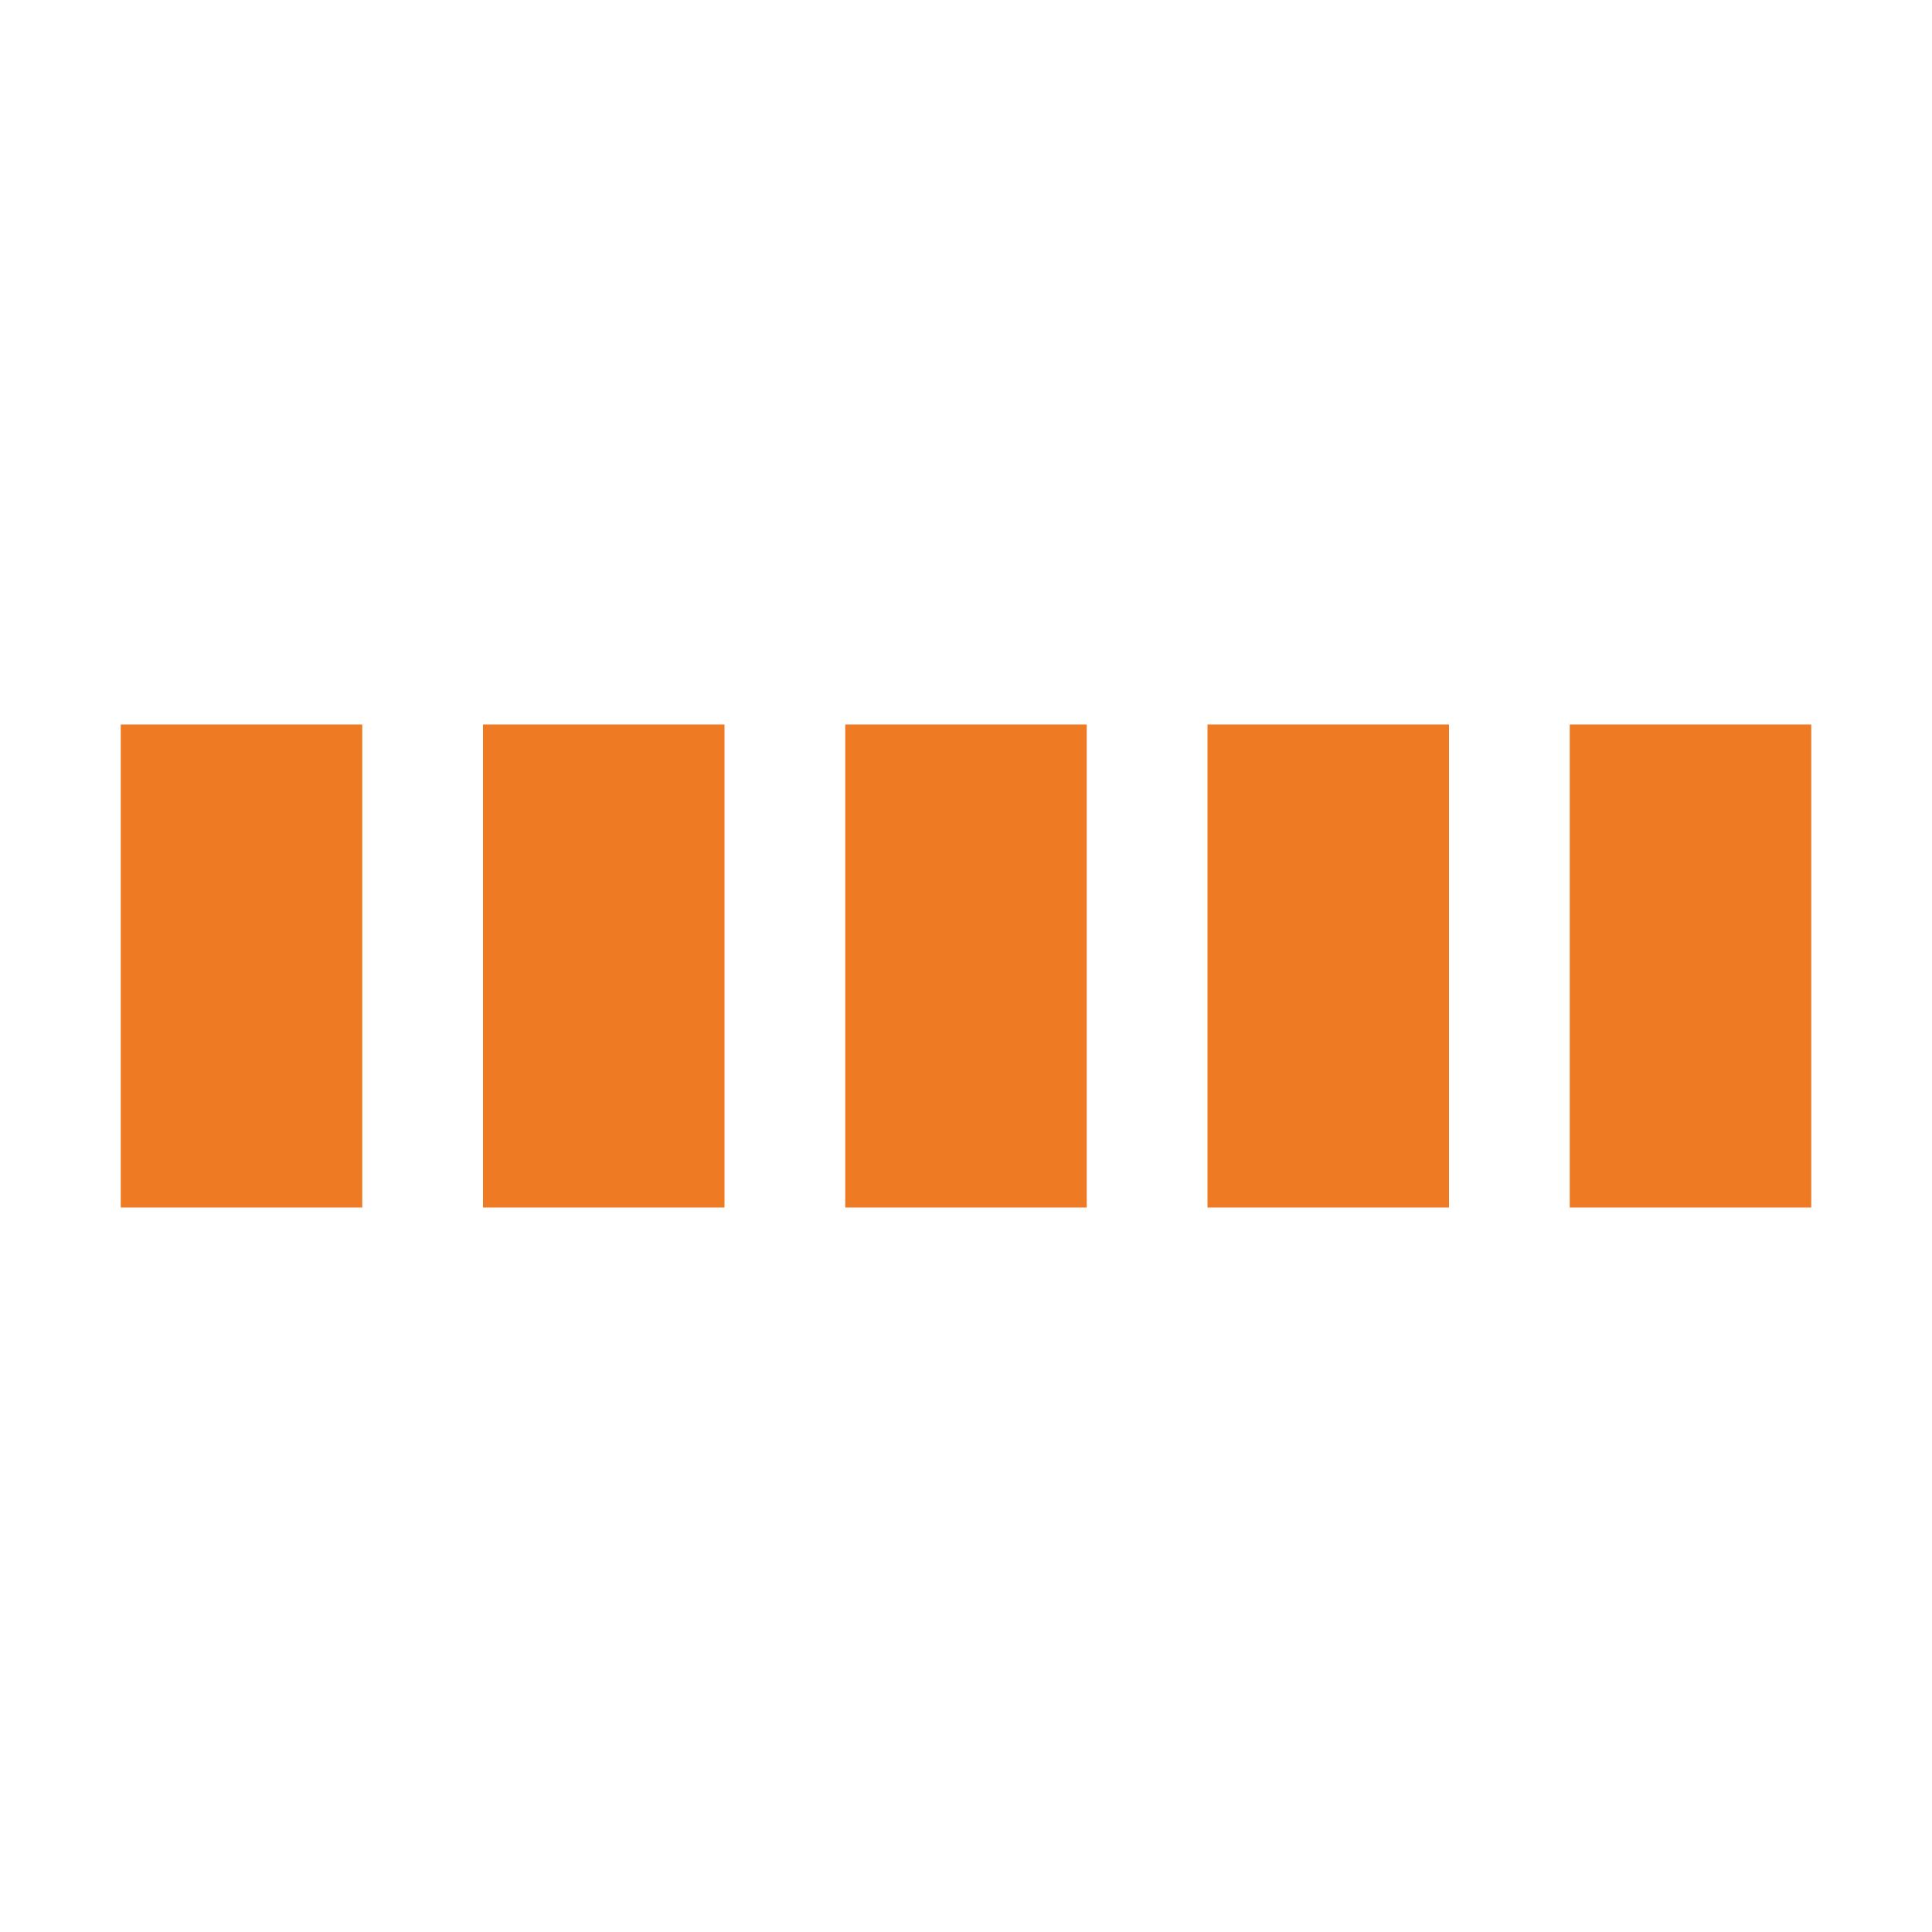
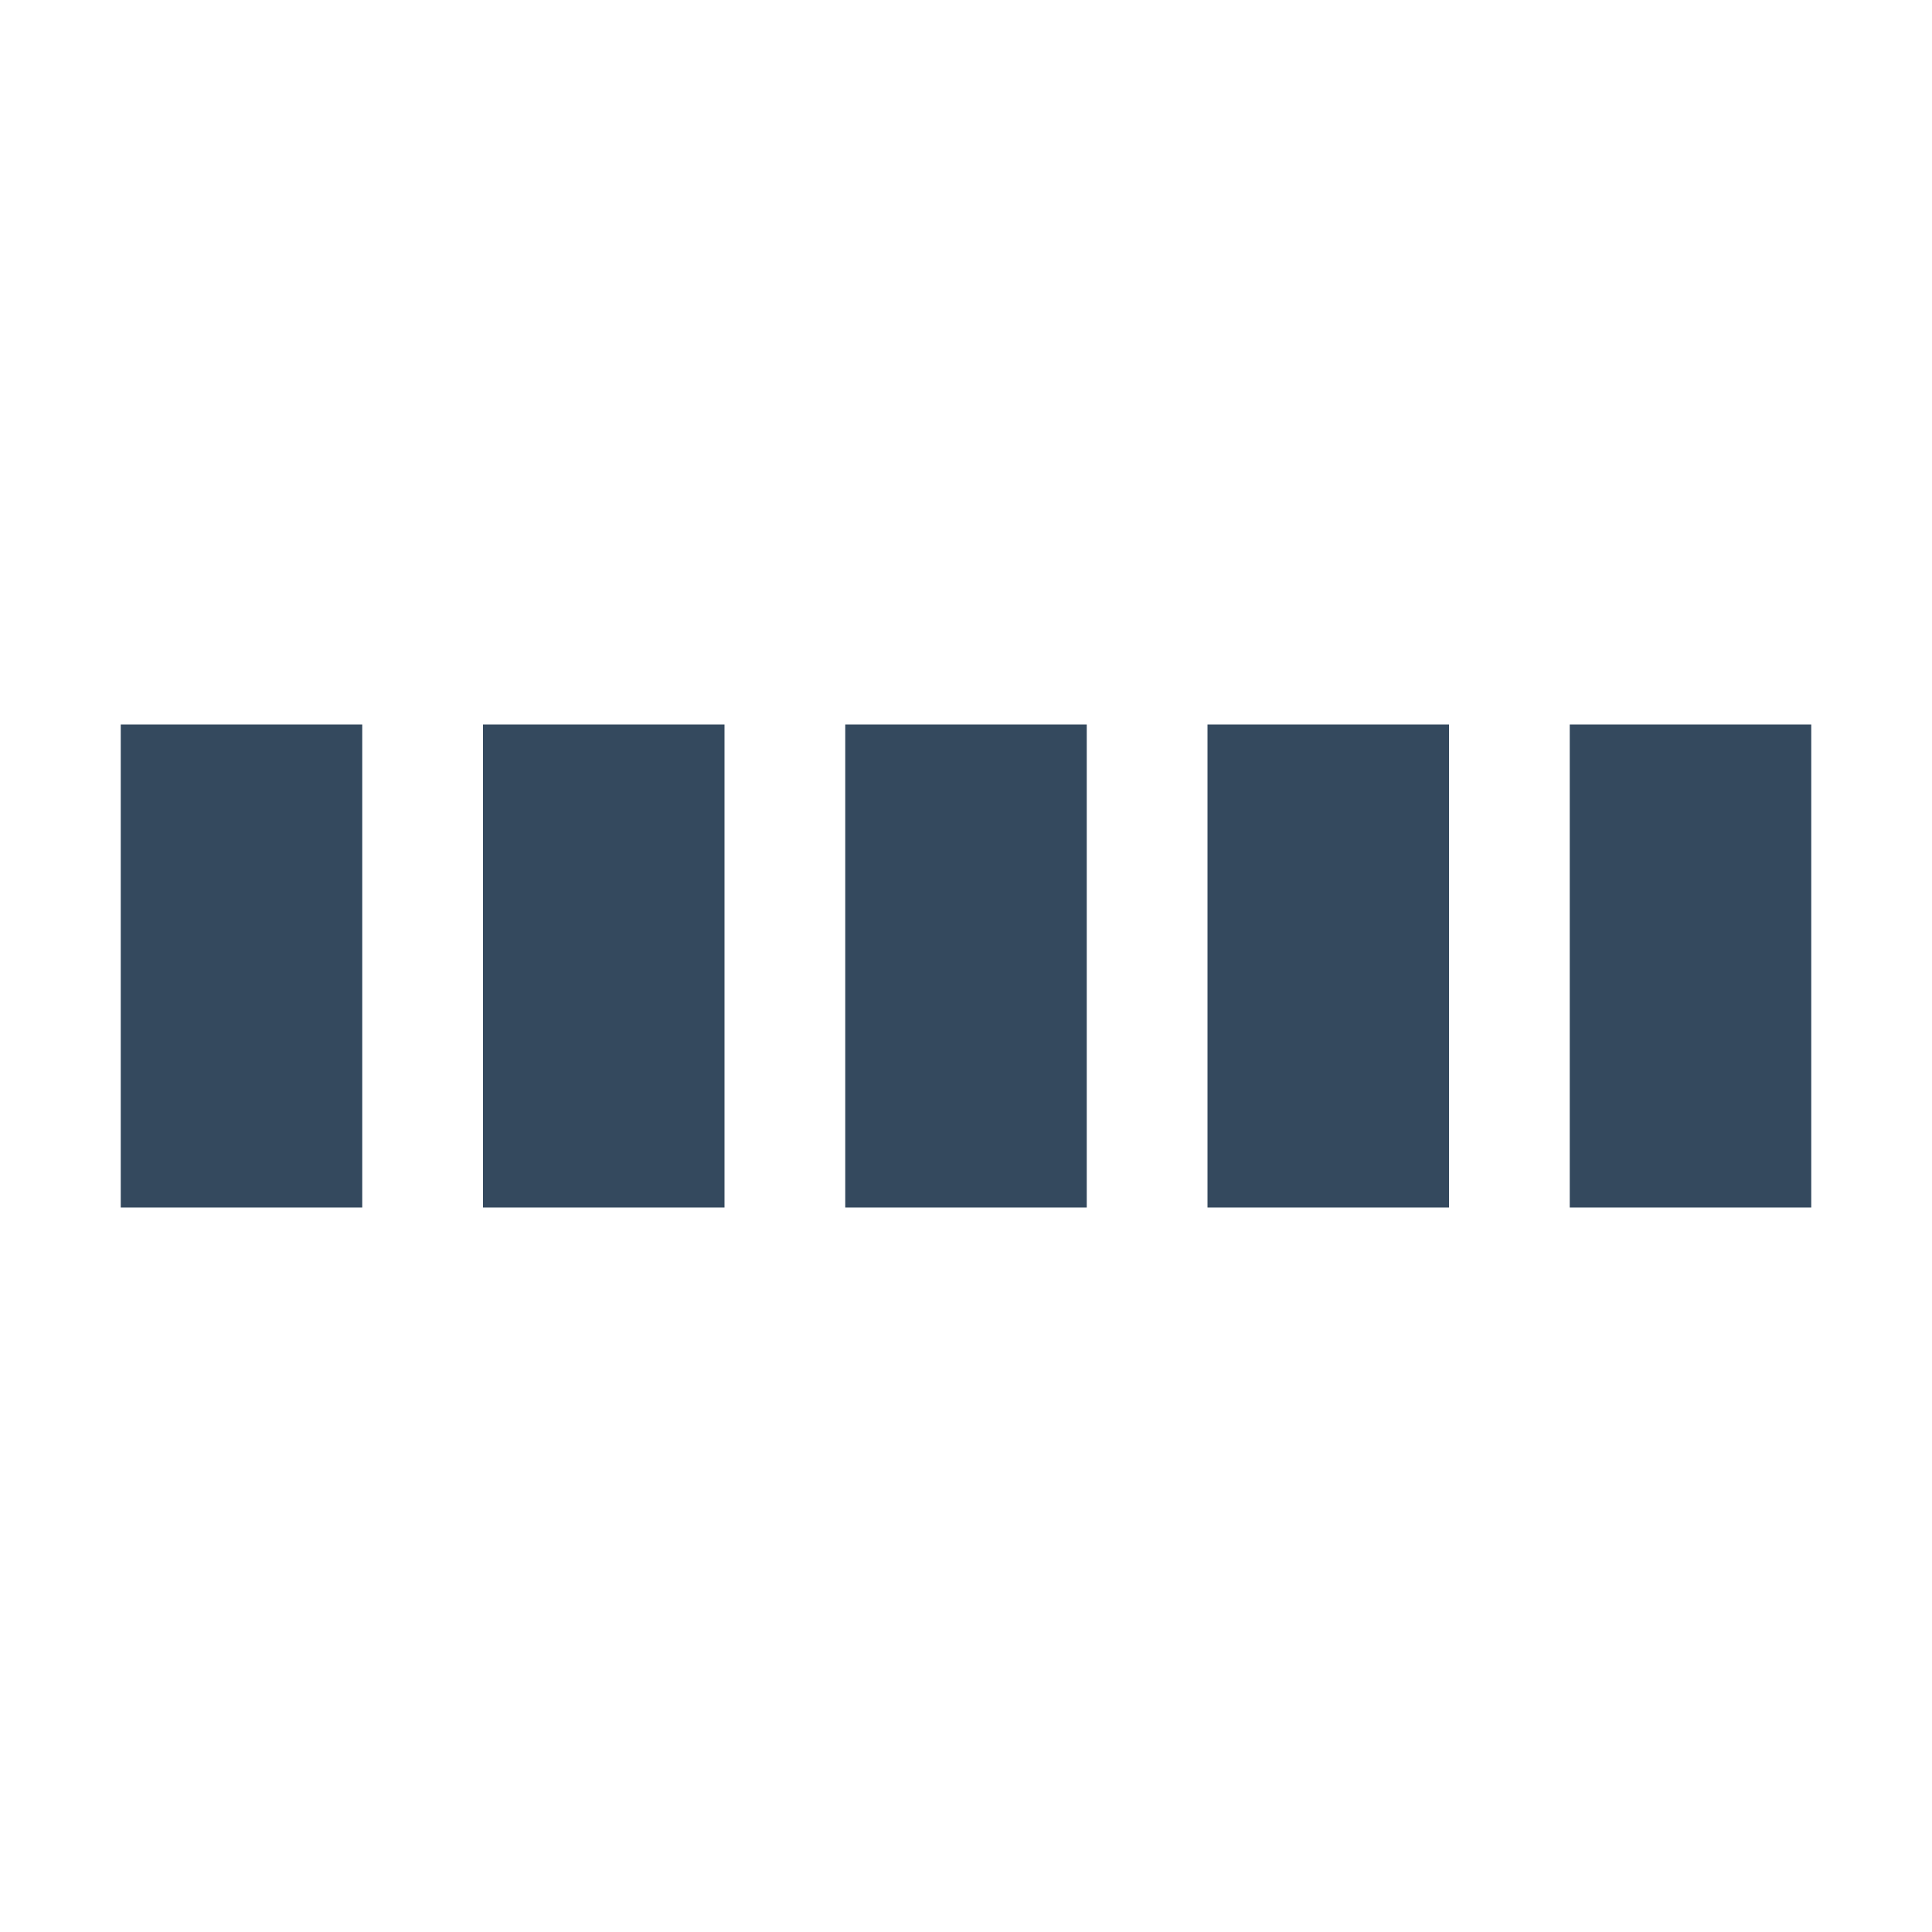
- <svg xmlns="http://www.w3.org/2000/svg" viewBox="0 0 32 32" width="32" height="32" fill="#ee7a23">
+ <svg xmlns="http://www.w3.org/2000/svg" viewBox="0 0 32 32" width="32" height="32" fill="#34495e">
  <path transform="translate(2)" d="M0 12 V20 H4 V12z">
    <animate attributeName="d" values="M0 12 V20 H4 V12z; M0 4 V28 H4 V4z; M0 12 V20 H4 V12z; M0 12 V20 H4 V12z" dur="1.2s" repeatCount="indefinite" begin="0" keytimes="0;.2;.5;1" keySplines="0.2 0.2 0.4 0.8;0.2 0.6 0.4 0.8;0.2 0.8 0.4 0.8" calcMode="spline" />
  </path>
  <path transform="translate(8)" d="M0 12 V20 H4 V12z">
    <animate attributeName="d" values="M0 12 V20 H4 V12z; M0 4 V28 H4 V4z; M0 12 V20 H4 V12z; M0 12 V20 H4 V12z" dur="1.2s" repeatCount="indefinite" begin="0.2" keytimes="0;.2;.5;1" keySplines="0.2 0.2 0.4 0.8;0.2 0.6 0.4 0.8;0.2 0.8 0.4 0.8" calcMode="spline" />
  </path>
  <path transform="translate(14)" d="M0 12 V20 H4 V12z">
    <animate attributeName="d" values="M0 12 V20 H4 V12z; M0 4 V28 H4 V4z; M0 12 V20 H4 V12z; M0 12 V20 H4 V12z" dur="1.2s" repeatCount="indefinite" begin="0.4" keytimes="0;.2;.5;1" keySplines="0.2 0.2 0.4 0.8;0.2 0.6 0.4 0.8;0.2 0.8 0.4 0.8" calcMode="spline" />
  </path>
  <path transform="translate(20)" d="M0 12 V20 H4 V12z">
    <animate attributeName="d" values="M0 12 V20 H4 V12z; M0 4 V28 H4 V4z; M0 12 V20 H4 V12z; M0 12 V20 H4 V12z" dur="1.2s" repeatCount="indefinite" begin="0.6" keytimes="0;.2;.5;1" keySplines="0.2 0.2 0.4 0.8;0.2 0.6 0.4 0.8;0.2 0.8 0.4 0.8" calcMode="spline" />
  </path>
  <path transform="translate(26)" d="M0 12 V20 H4 V12z">
    <animate attributeName="d" values="M0 12 V20 H4 V12z; M0 4 V28 H4 V4z; M0 12 V20 H4 V12z; M0 12 V20 H4 V12z" dur="1.2s" repeatCount="indefinite" begin="0.8" keytimes="0;.2;.5;1" keySplines="0.2 0.2 0.4 0.8;0.2 0.6 0.4 0.8;0.2 0.8 0.4 0.8" calcMode="spline" />
  </path>
</svg>
